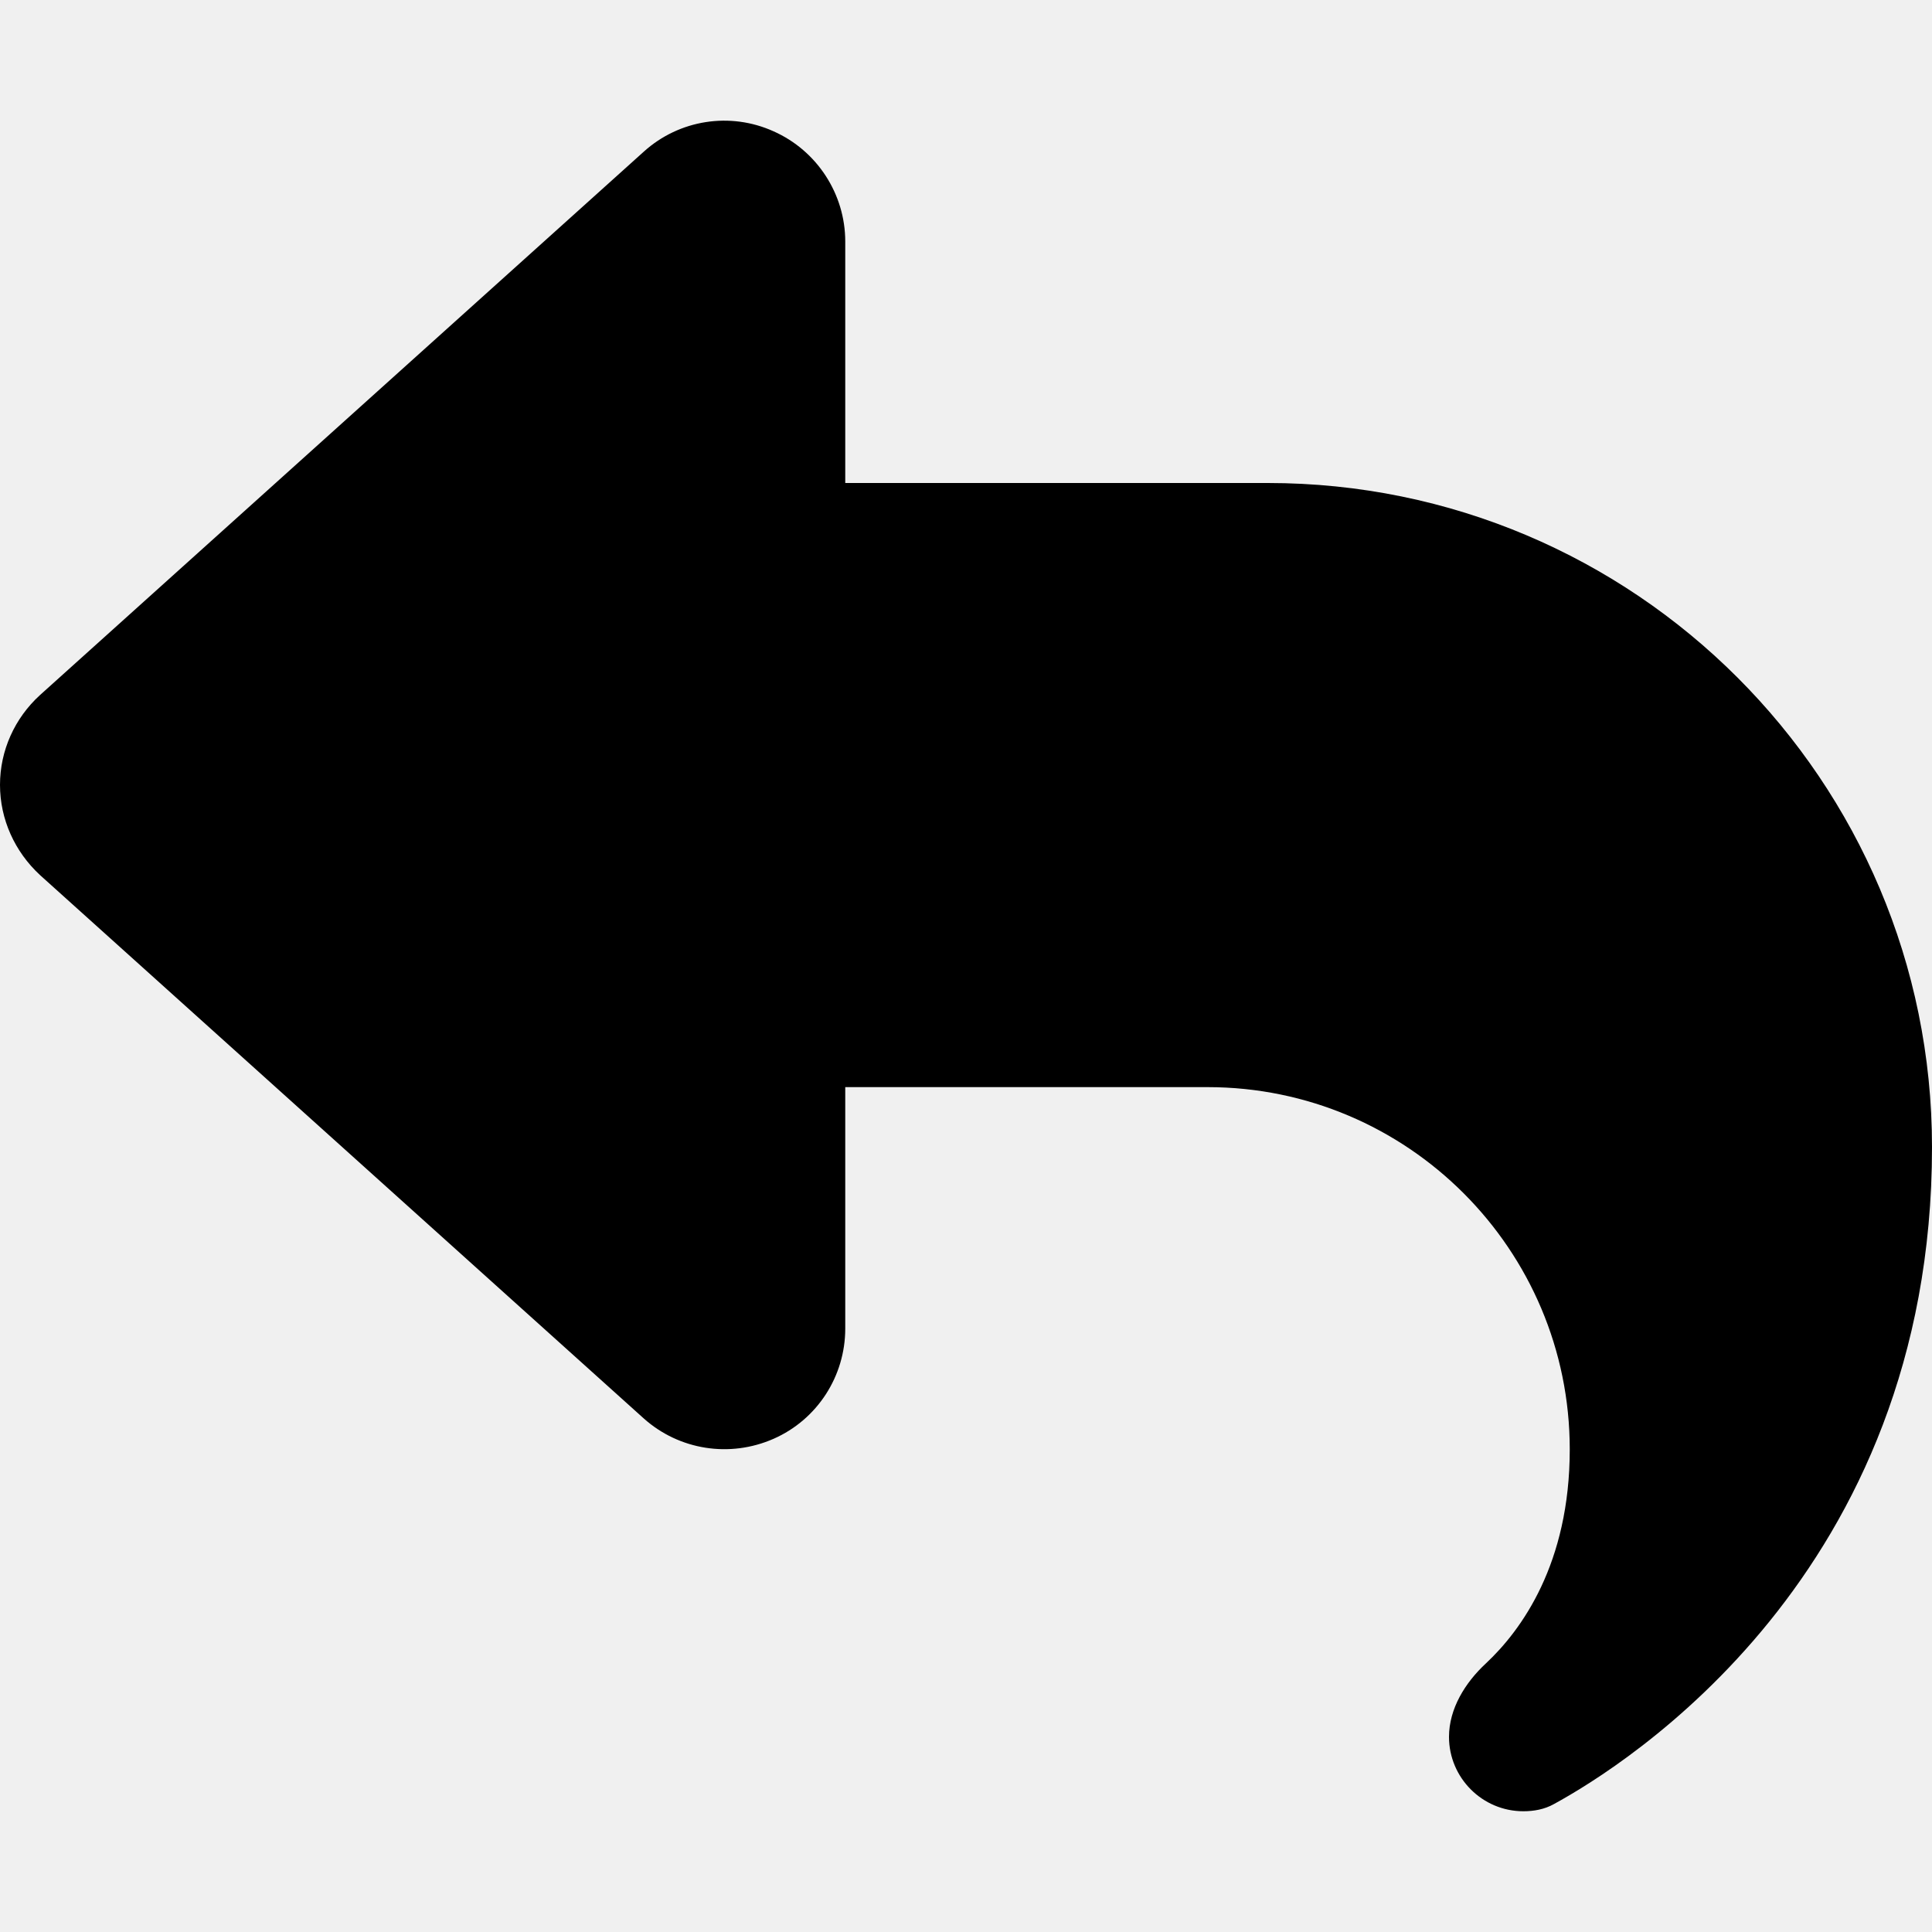
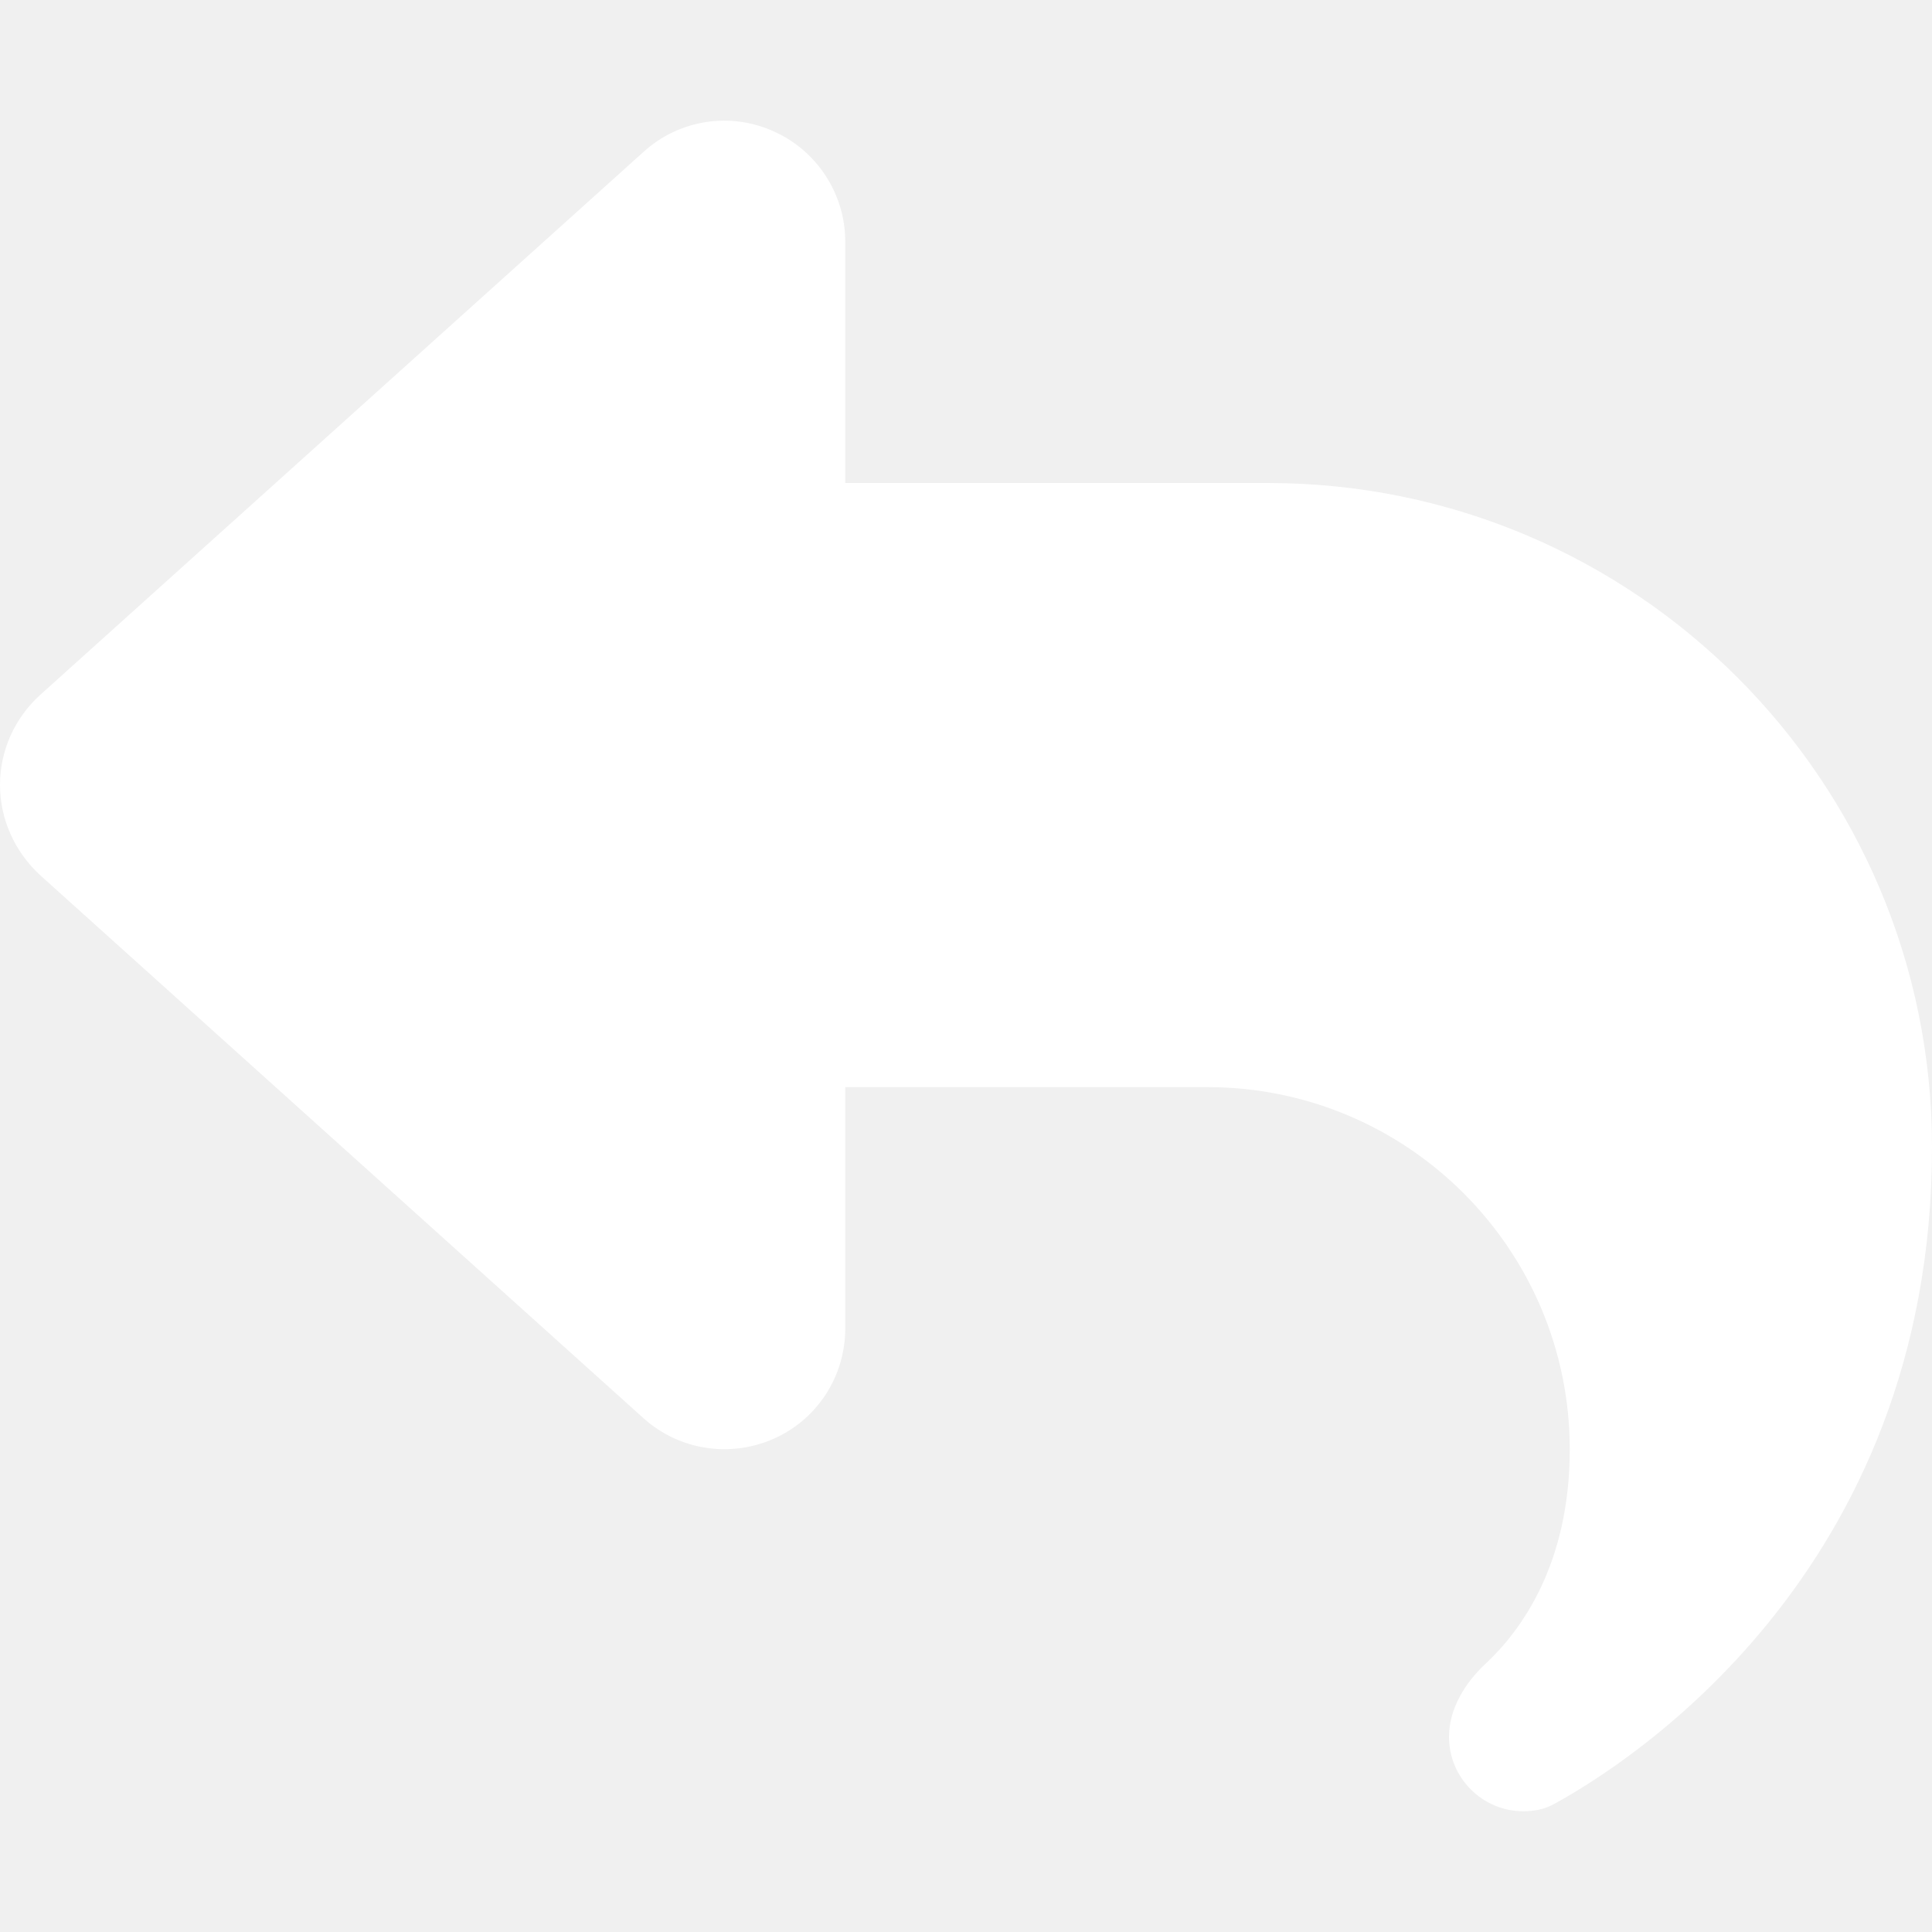
<svg xmlns="http://www.w3.org/2000/svg" viewBox="0 0 512 512">
-   <path d="M205 34.8c11.5 5.1 19 16.6 19 29.2l0 64 112 0c97.2 0 176 78.8 176 176c0 113.3-81.5 163.9-100.2 174.1c-2.5 1.4-5.3 1.9-8.1 1.9c-10.9 0-19.7-8.9-19.7-19.7c0-7.5 4.3-14.4 9.8-19.5c9.4-8.8 22.2-26.4 22.2-56.7c0-53-43-96-96-96l-96 0 0 64c0 12.6-7.4 24.1-19 29.2s-25 3-34.4-5.4l-160-144C3.9 225.7 0 217.1 0 208s3.9-17.7 10.6-23.8l160-144c9.4-8.5 22.9-10.6 34.4-5.4z" />
+   <g id="g826" stroke-width="0" stroke="#000" fill="#FFF">
+     <path d="M205 34.8c11.5 5.1 19 16.6 19 29.2l0 64 112 0c97.2 0 176 78.8 176 176c0 113.3-81.5 163.9-100.2 174.1c-2.5 1.4-5.3 1.9-8.1 1.9c-10.9 0-19.7-8.9-19.7-19.7c0-7.5 4.3-14.4 9.8-19.5c9.4-8.8 22.2-26.4 22.2-56.7c0-53-43-96-96-96l-96 0 0 64c0 12.6-7.4 24.1-19 29.2s-25 3-34.4-5.4l-160-144C3.9 225.7 0 217.1 0 208s3.9-17.7 10.6-23.8l160-144c9.4-8.5 22.9-10.6 34.4-5.4z" />
+   </g>
</svg>
